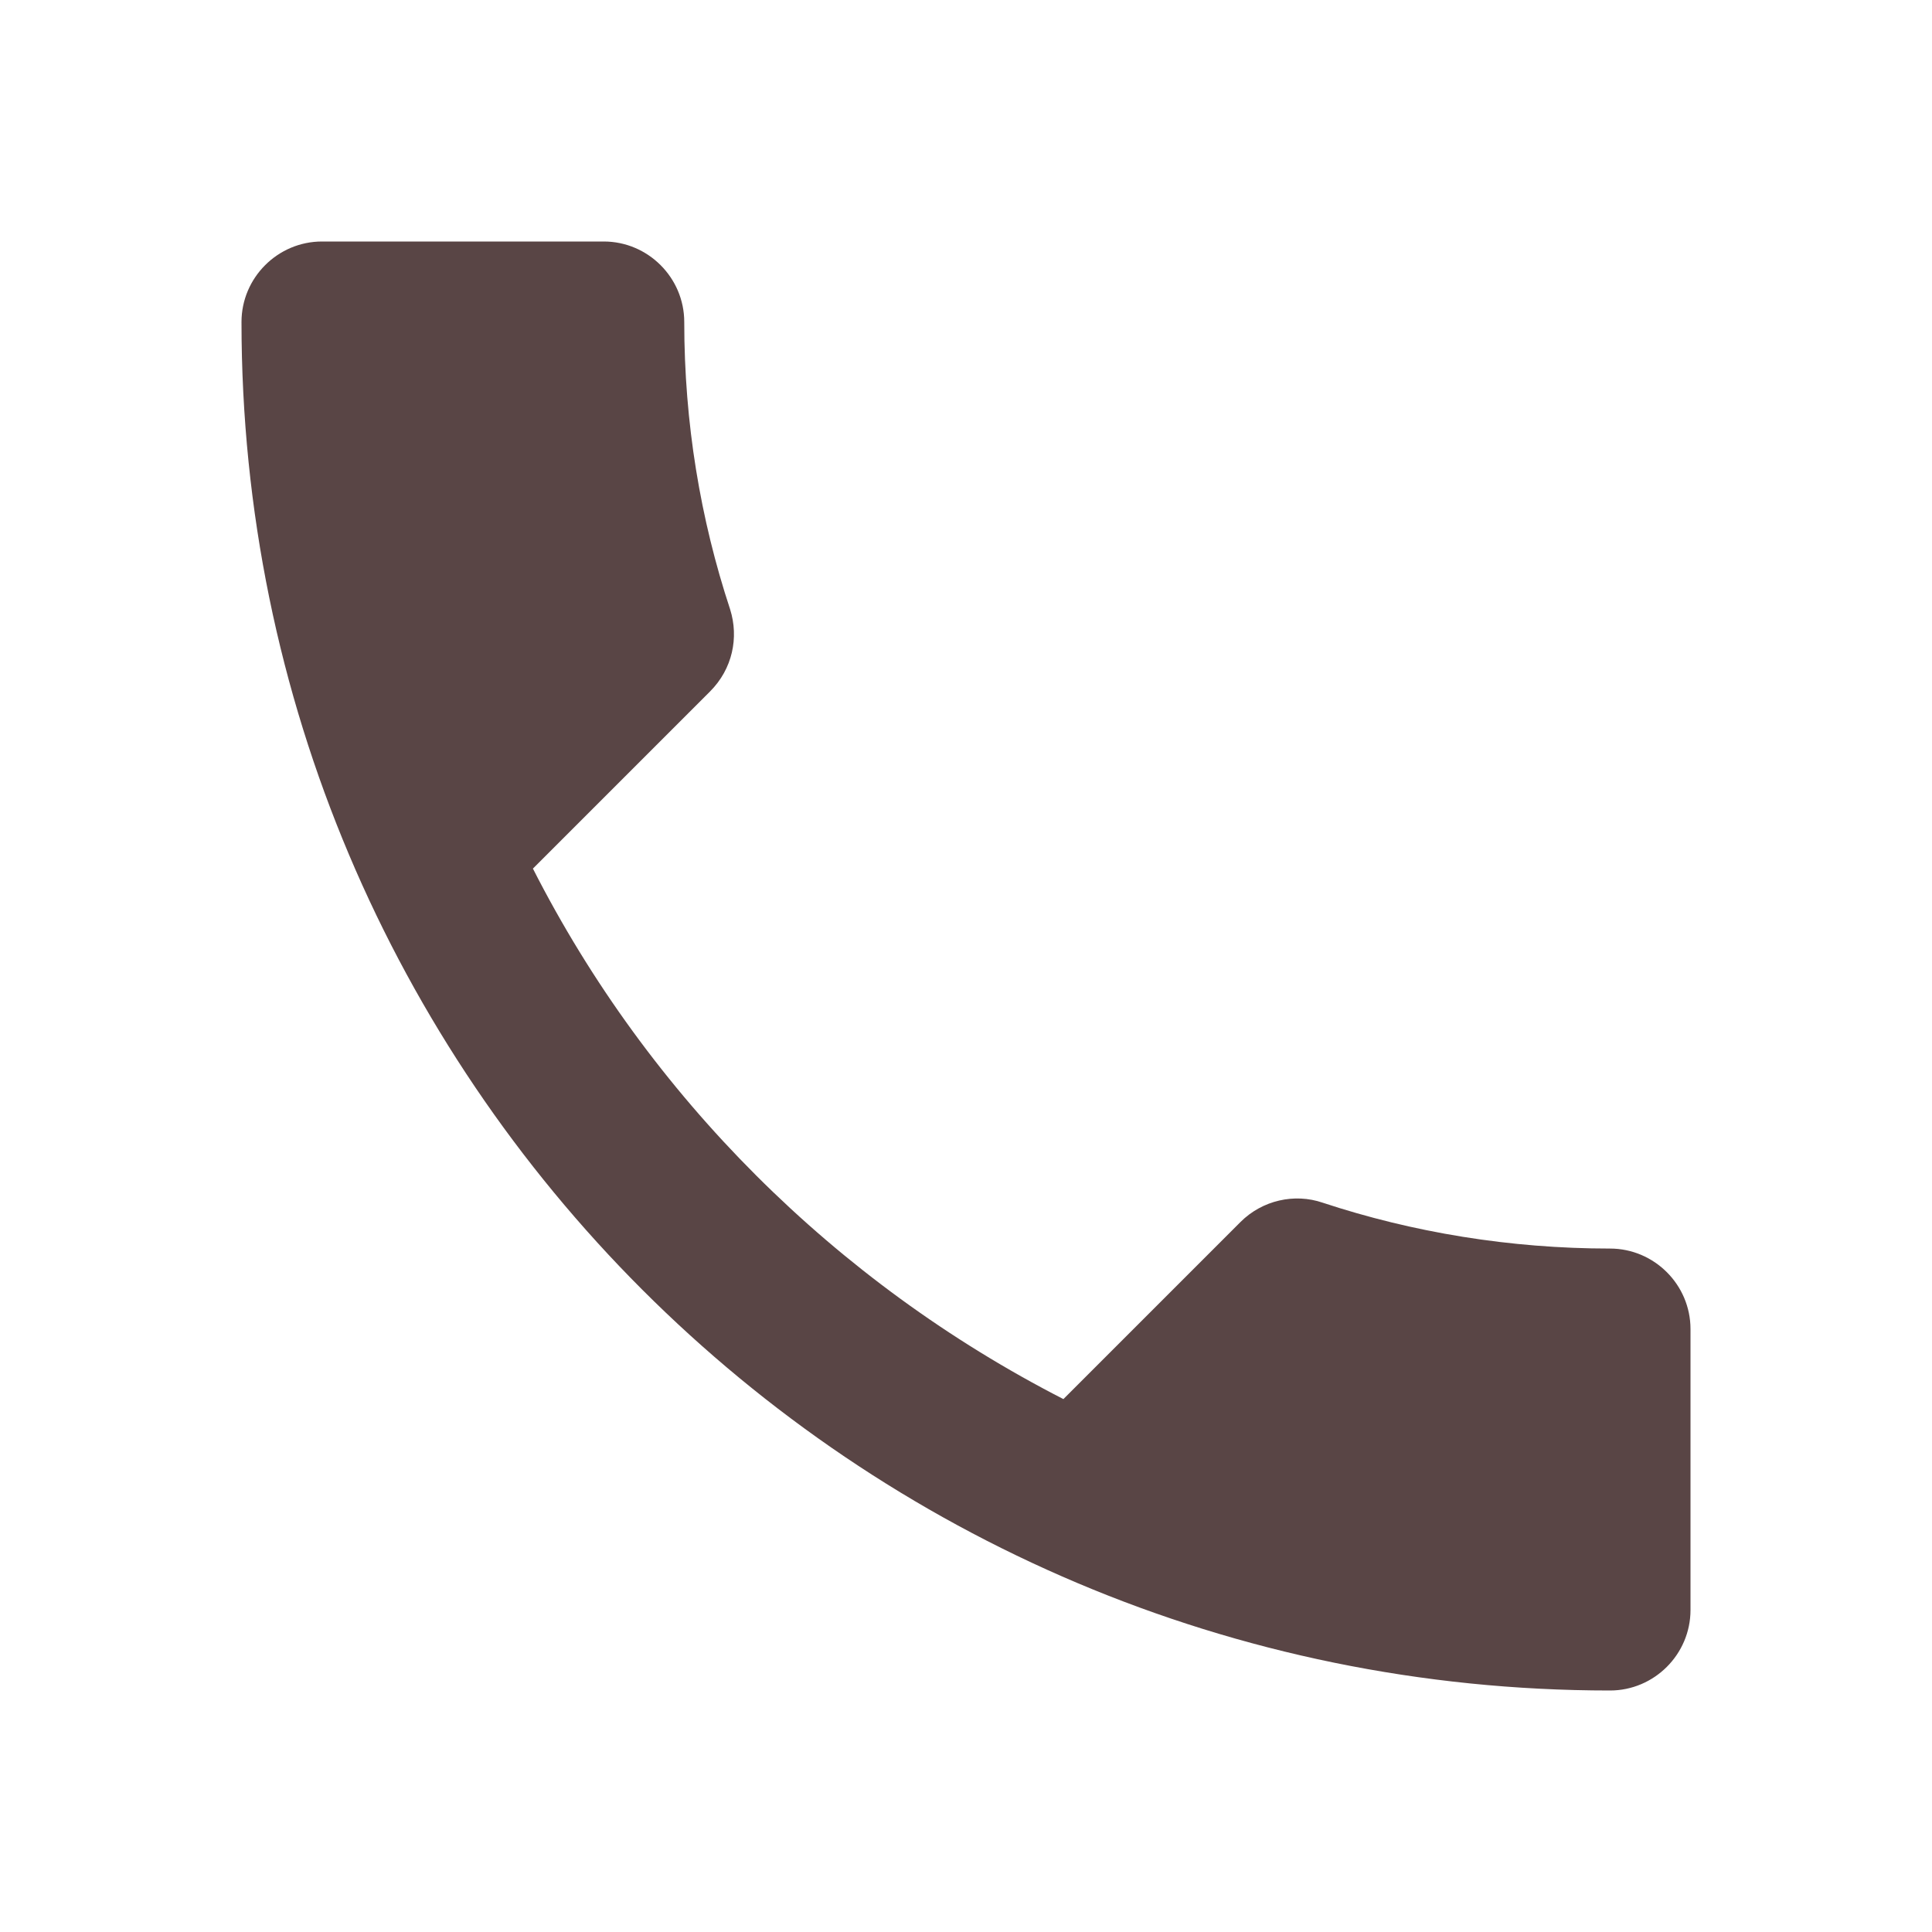
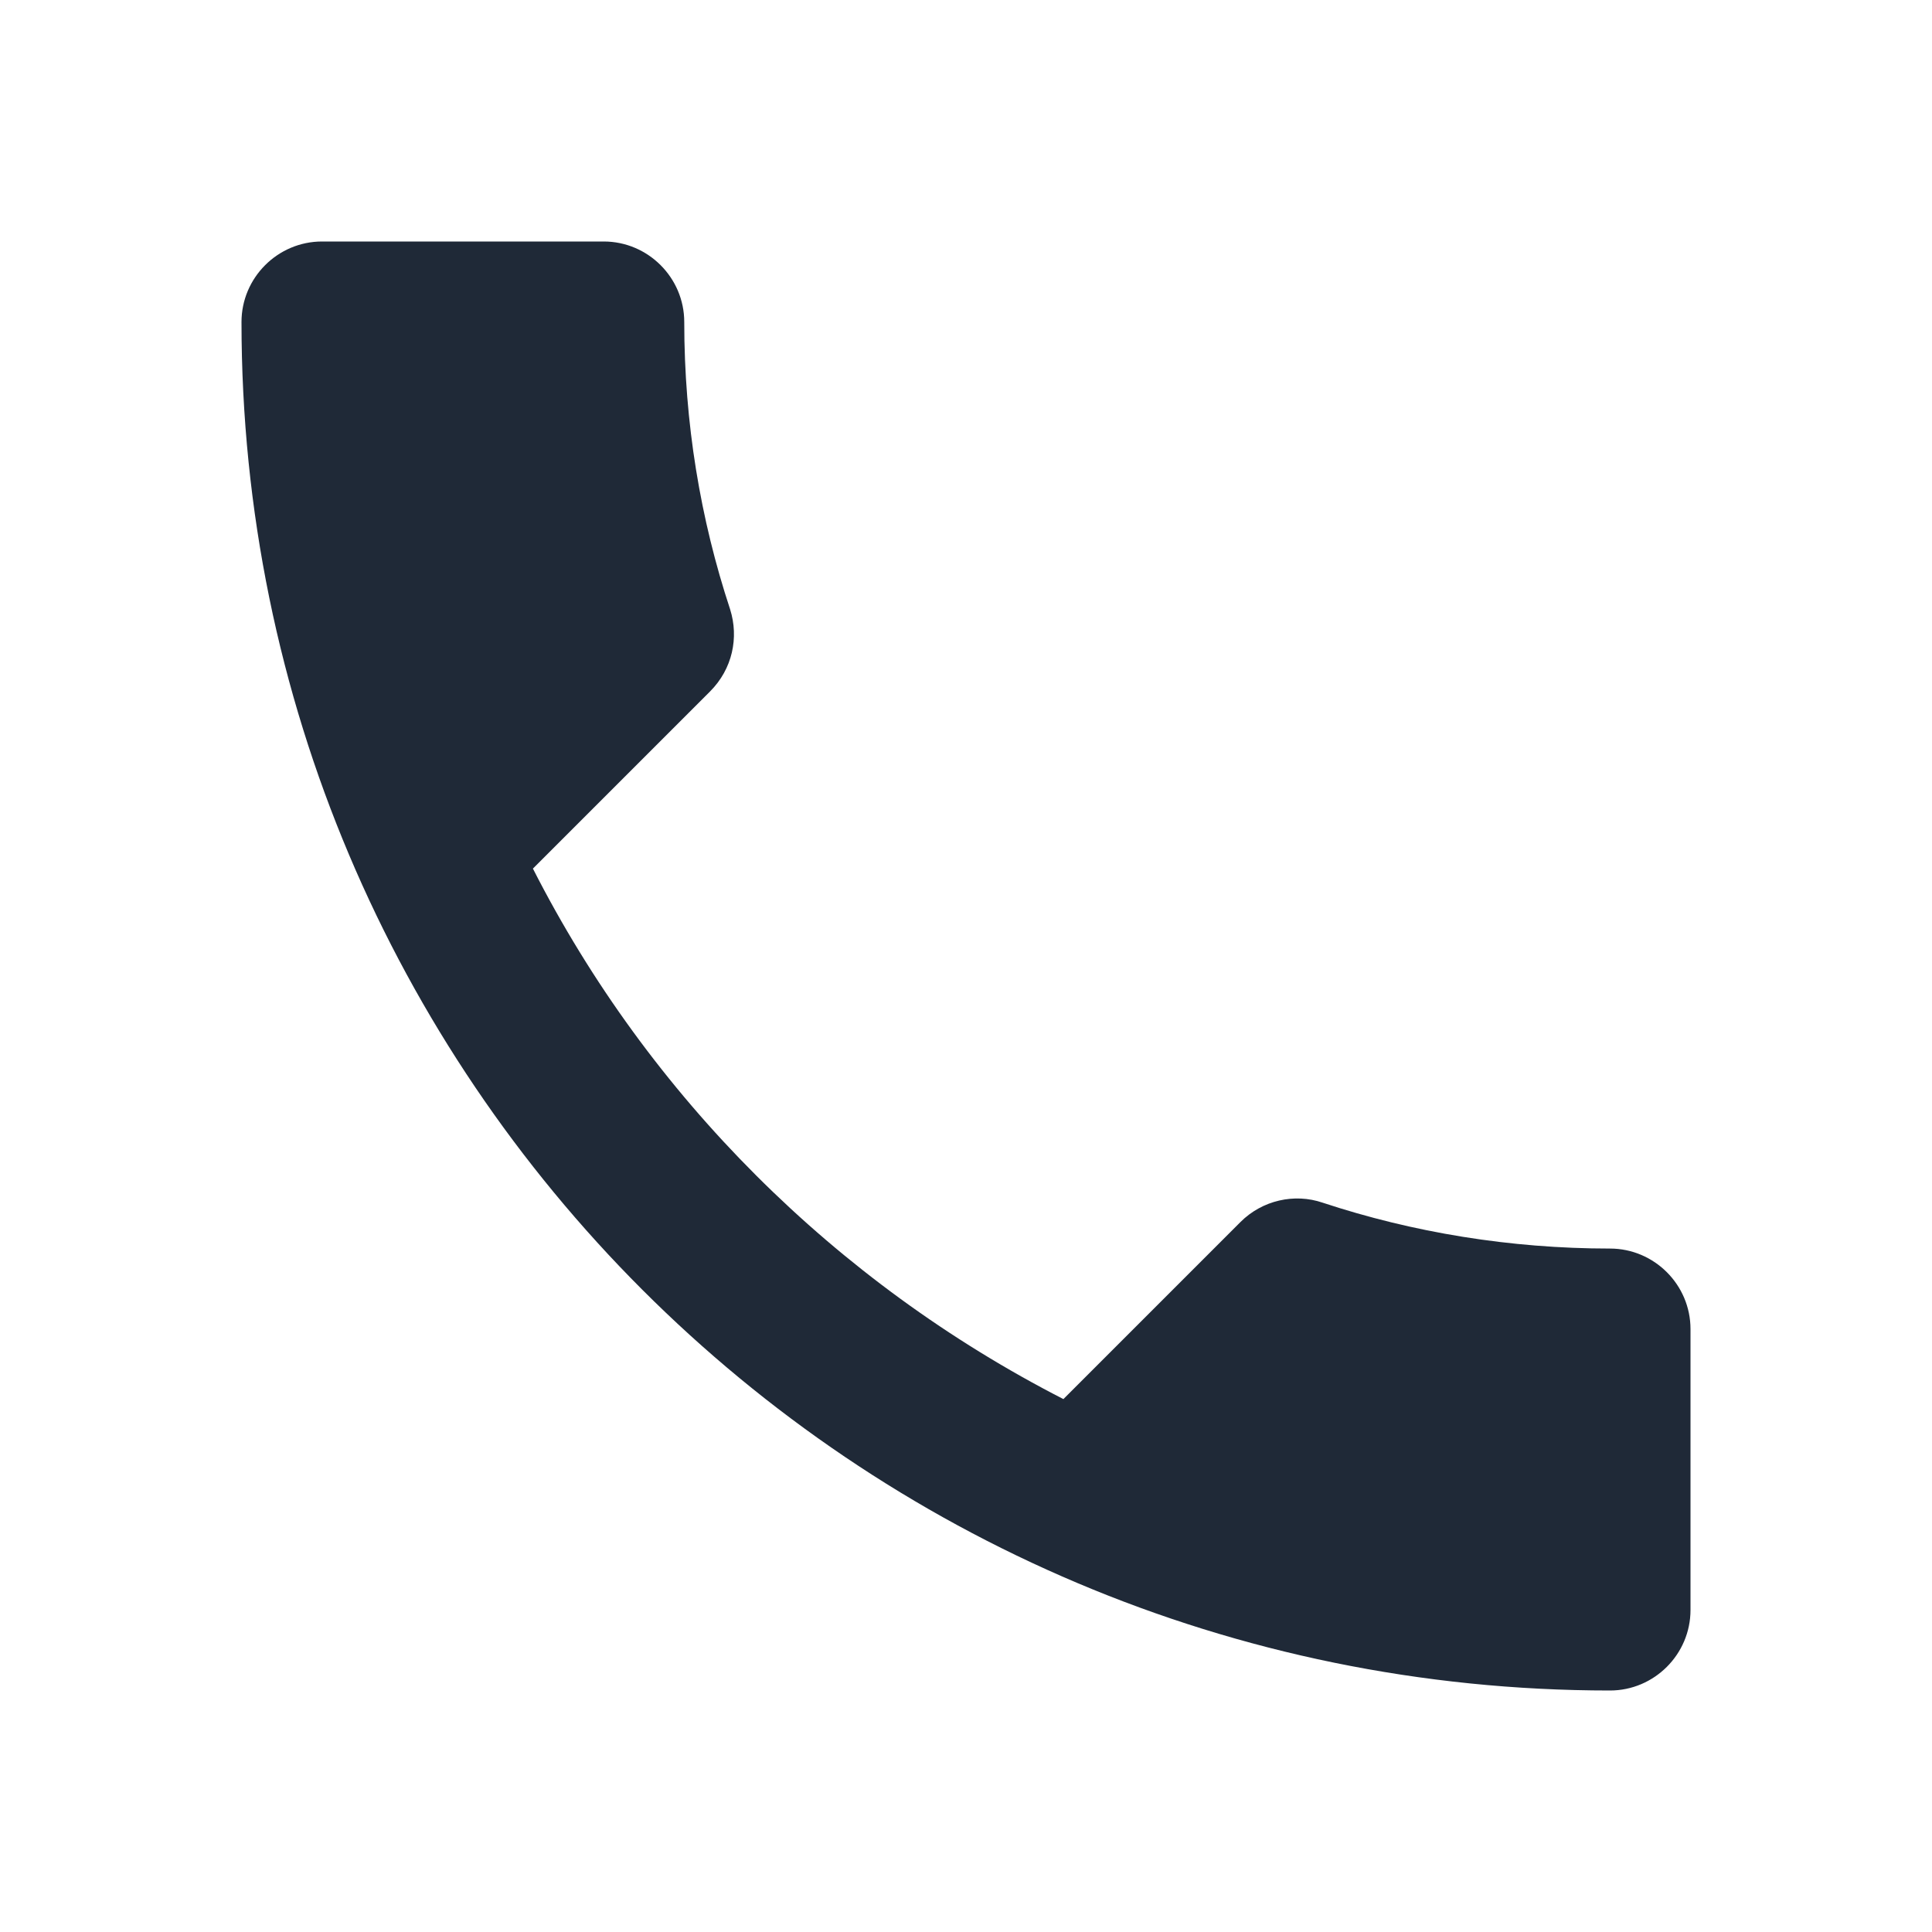
<svg xmlns="http://www.w3.org/2000/svg" width="48" height="48" viewBox="0 0 24 24">
-   <path fill="#594545" d="M6.62 10.79c1.44 2.83 3.76 5.14 6.59 6.59l2.2-2.2c.27-.27.67-.36 1.02-.24c1.12.37 2.33.57 3.57.57c.55 0 1 .45 1 1V20c0 .55-.45 1-1 1c-9.39 0-17-7.61-17-17c0-.55.45-1 1-1h3.5c.55 0 1 .45 1 1c0 1.25.2 2.45.57 3.57c.11.35.03.74-.25 1.02l-2.2 2.2z" />
+   <path fill="#1F2937" d="M6.62 10.79c1.44 2.83 3.76 5.14 6.59 6.59l2.2-2.2c.27-.27.67-.36 1.02-.24c1.12.37 2.33.57 3.57.57c.55 0 1 .45 1 1V20c0 .55-.45 1-1 1c-9.39 0-17-7.61-17-17c0-.55.45-1 1-1h3.5c.55 0 1 .45 1 1c0 1.25.2 2.45.57 3.57c.11.35.03.74-.25 1.02l-2.2 2.2z" />
</svg>
